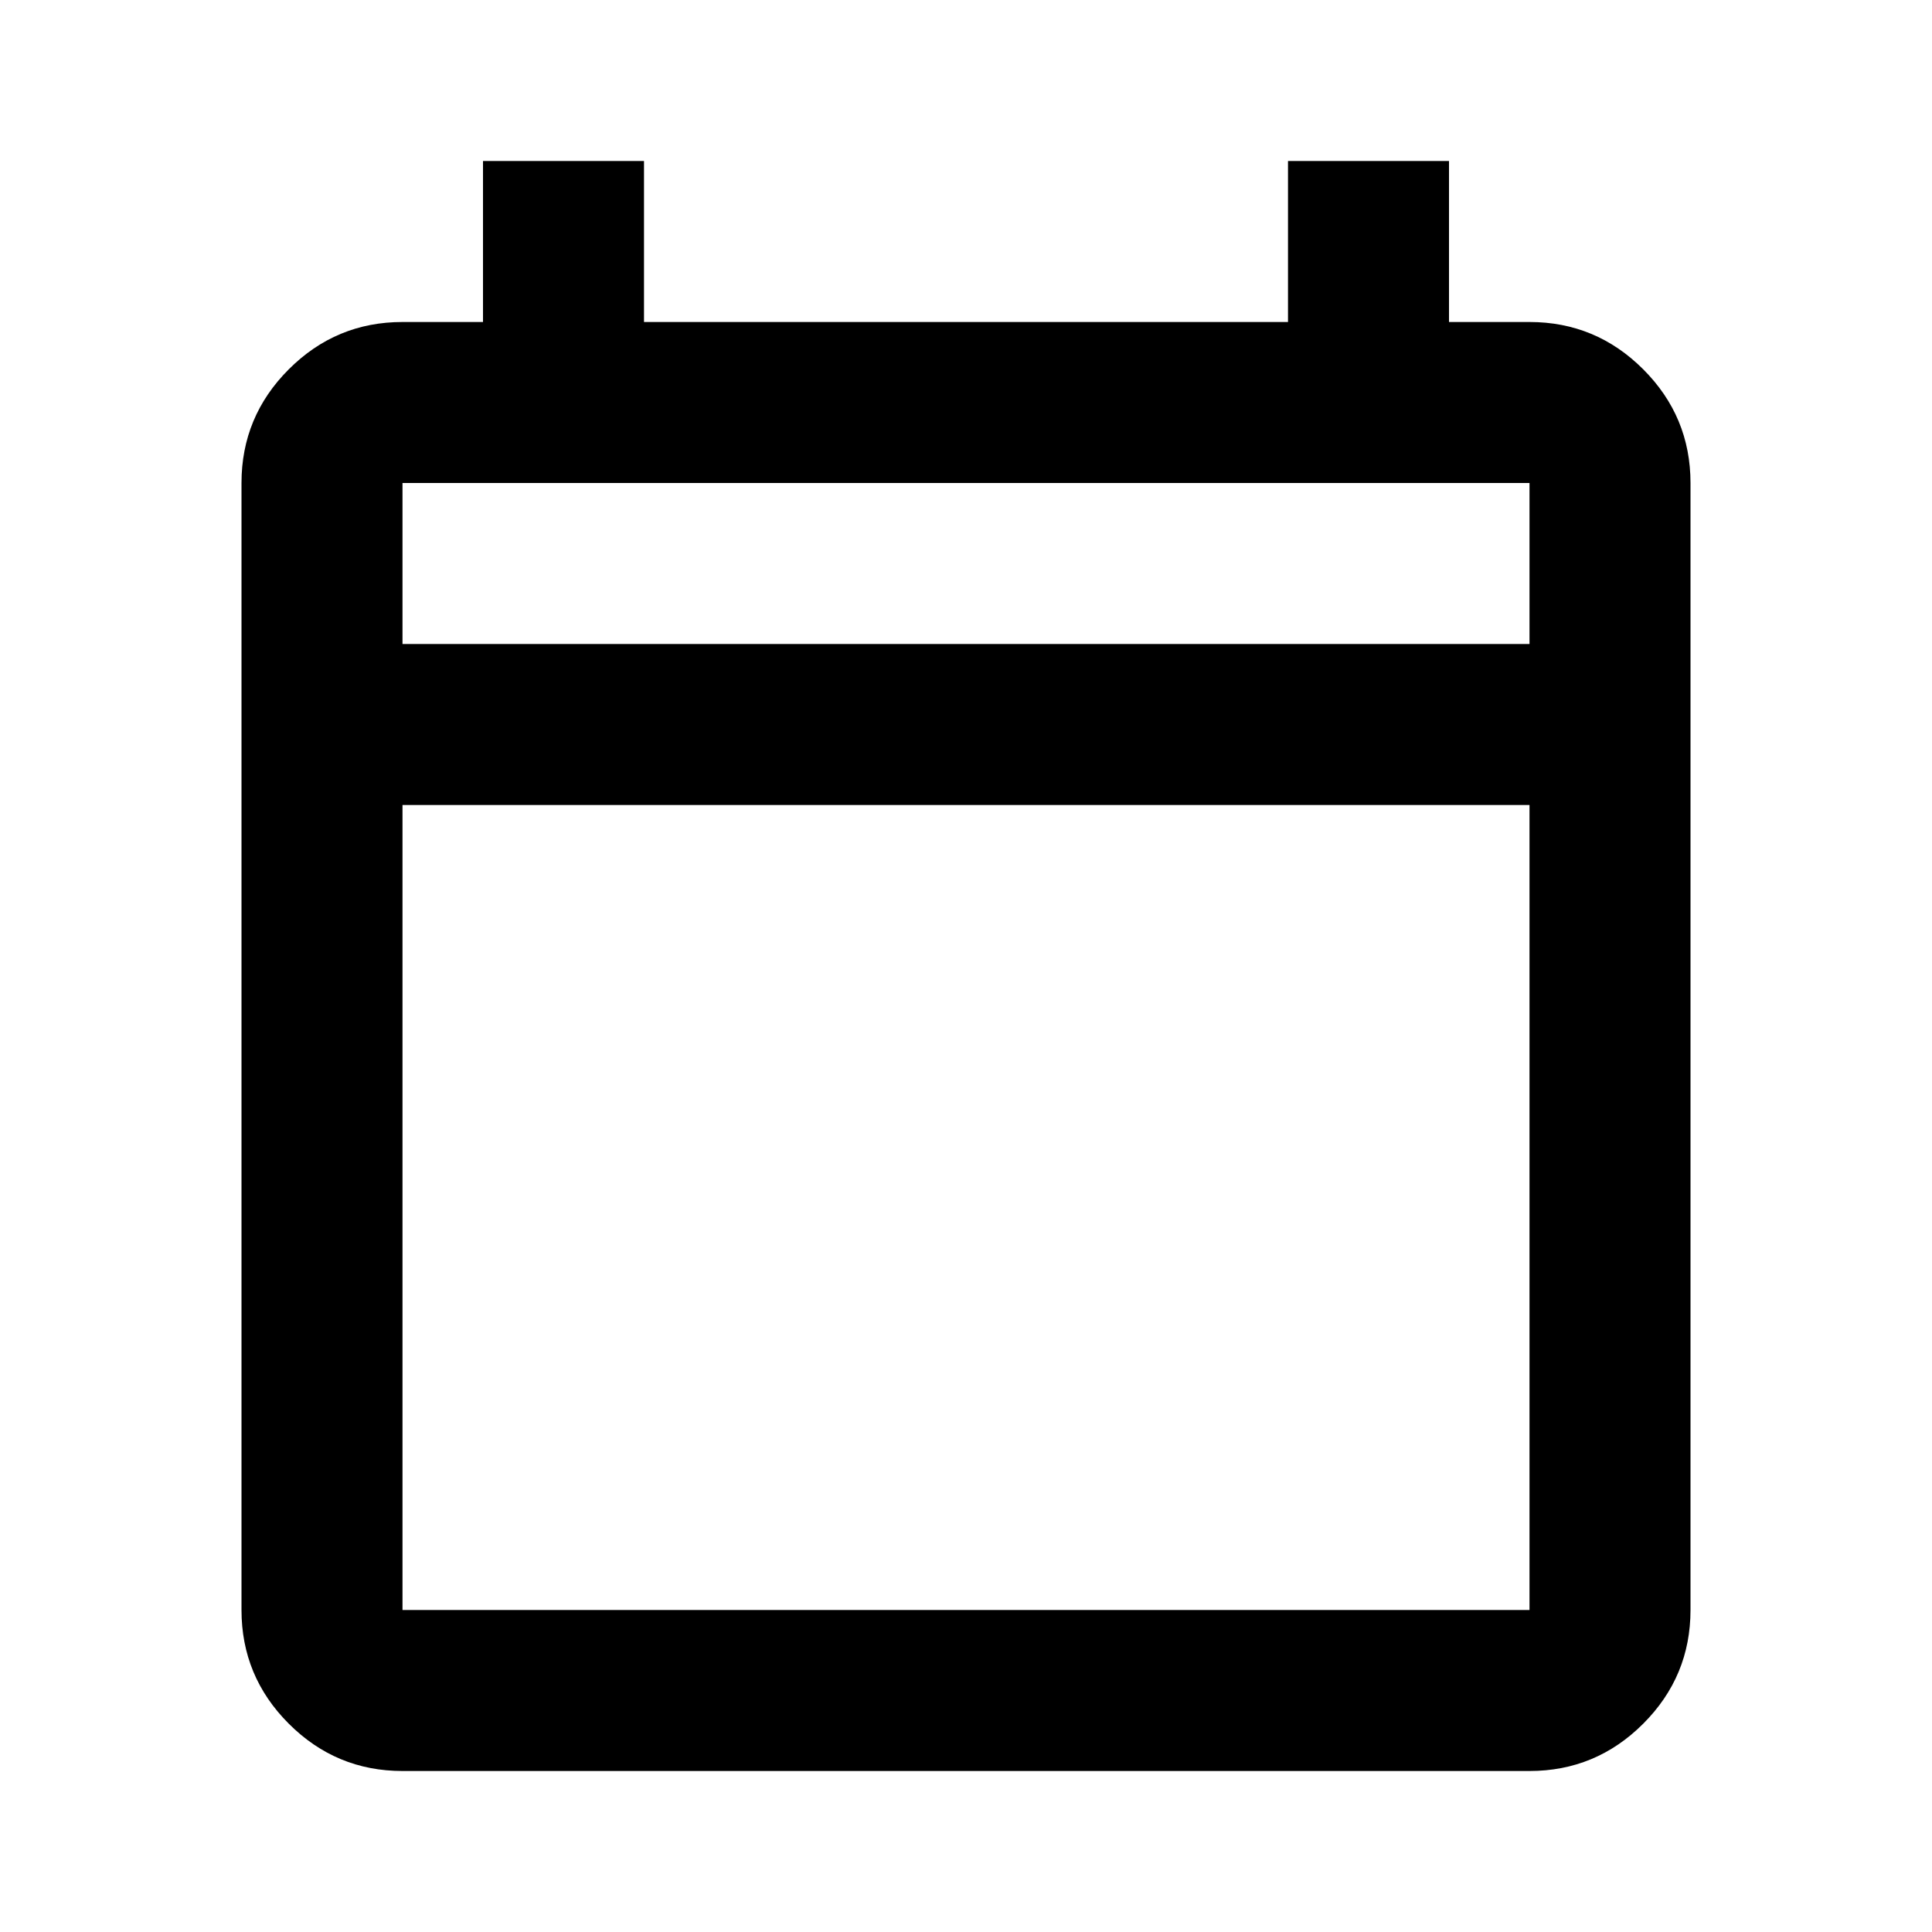
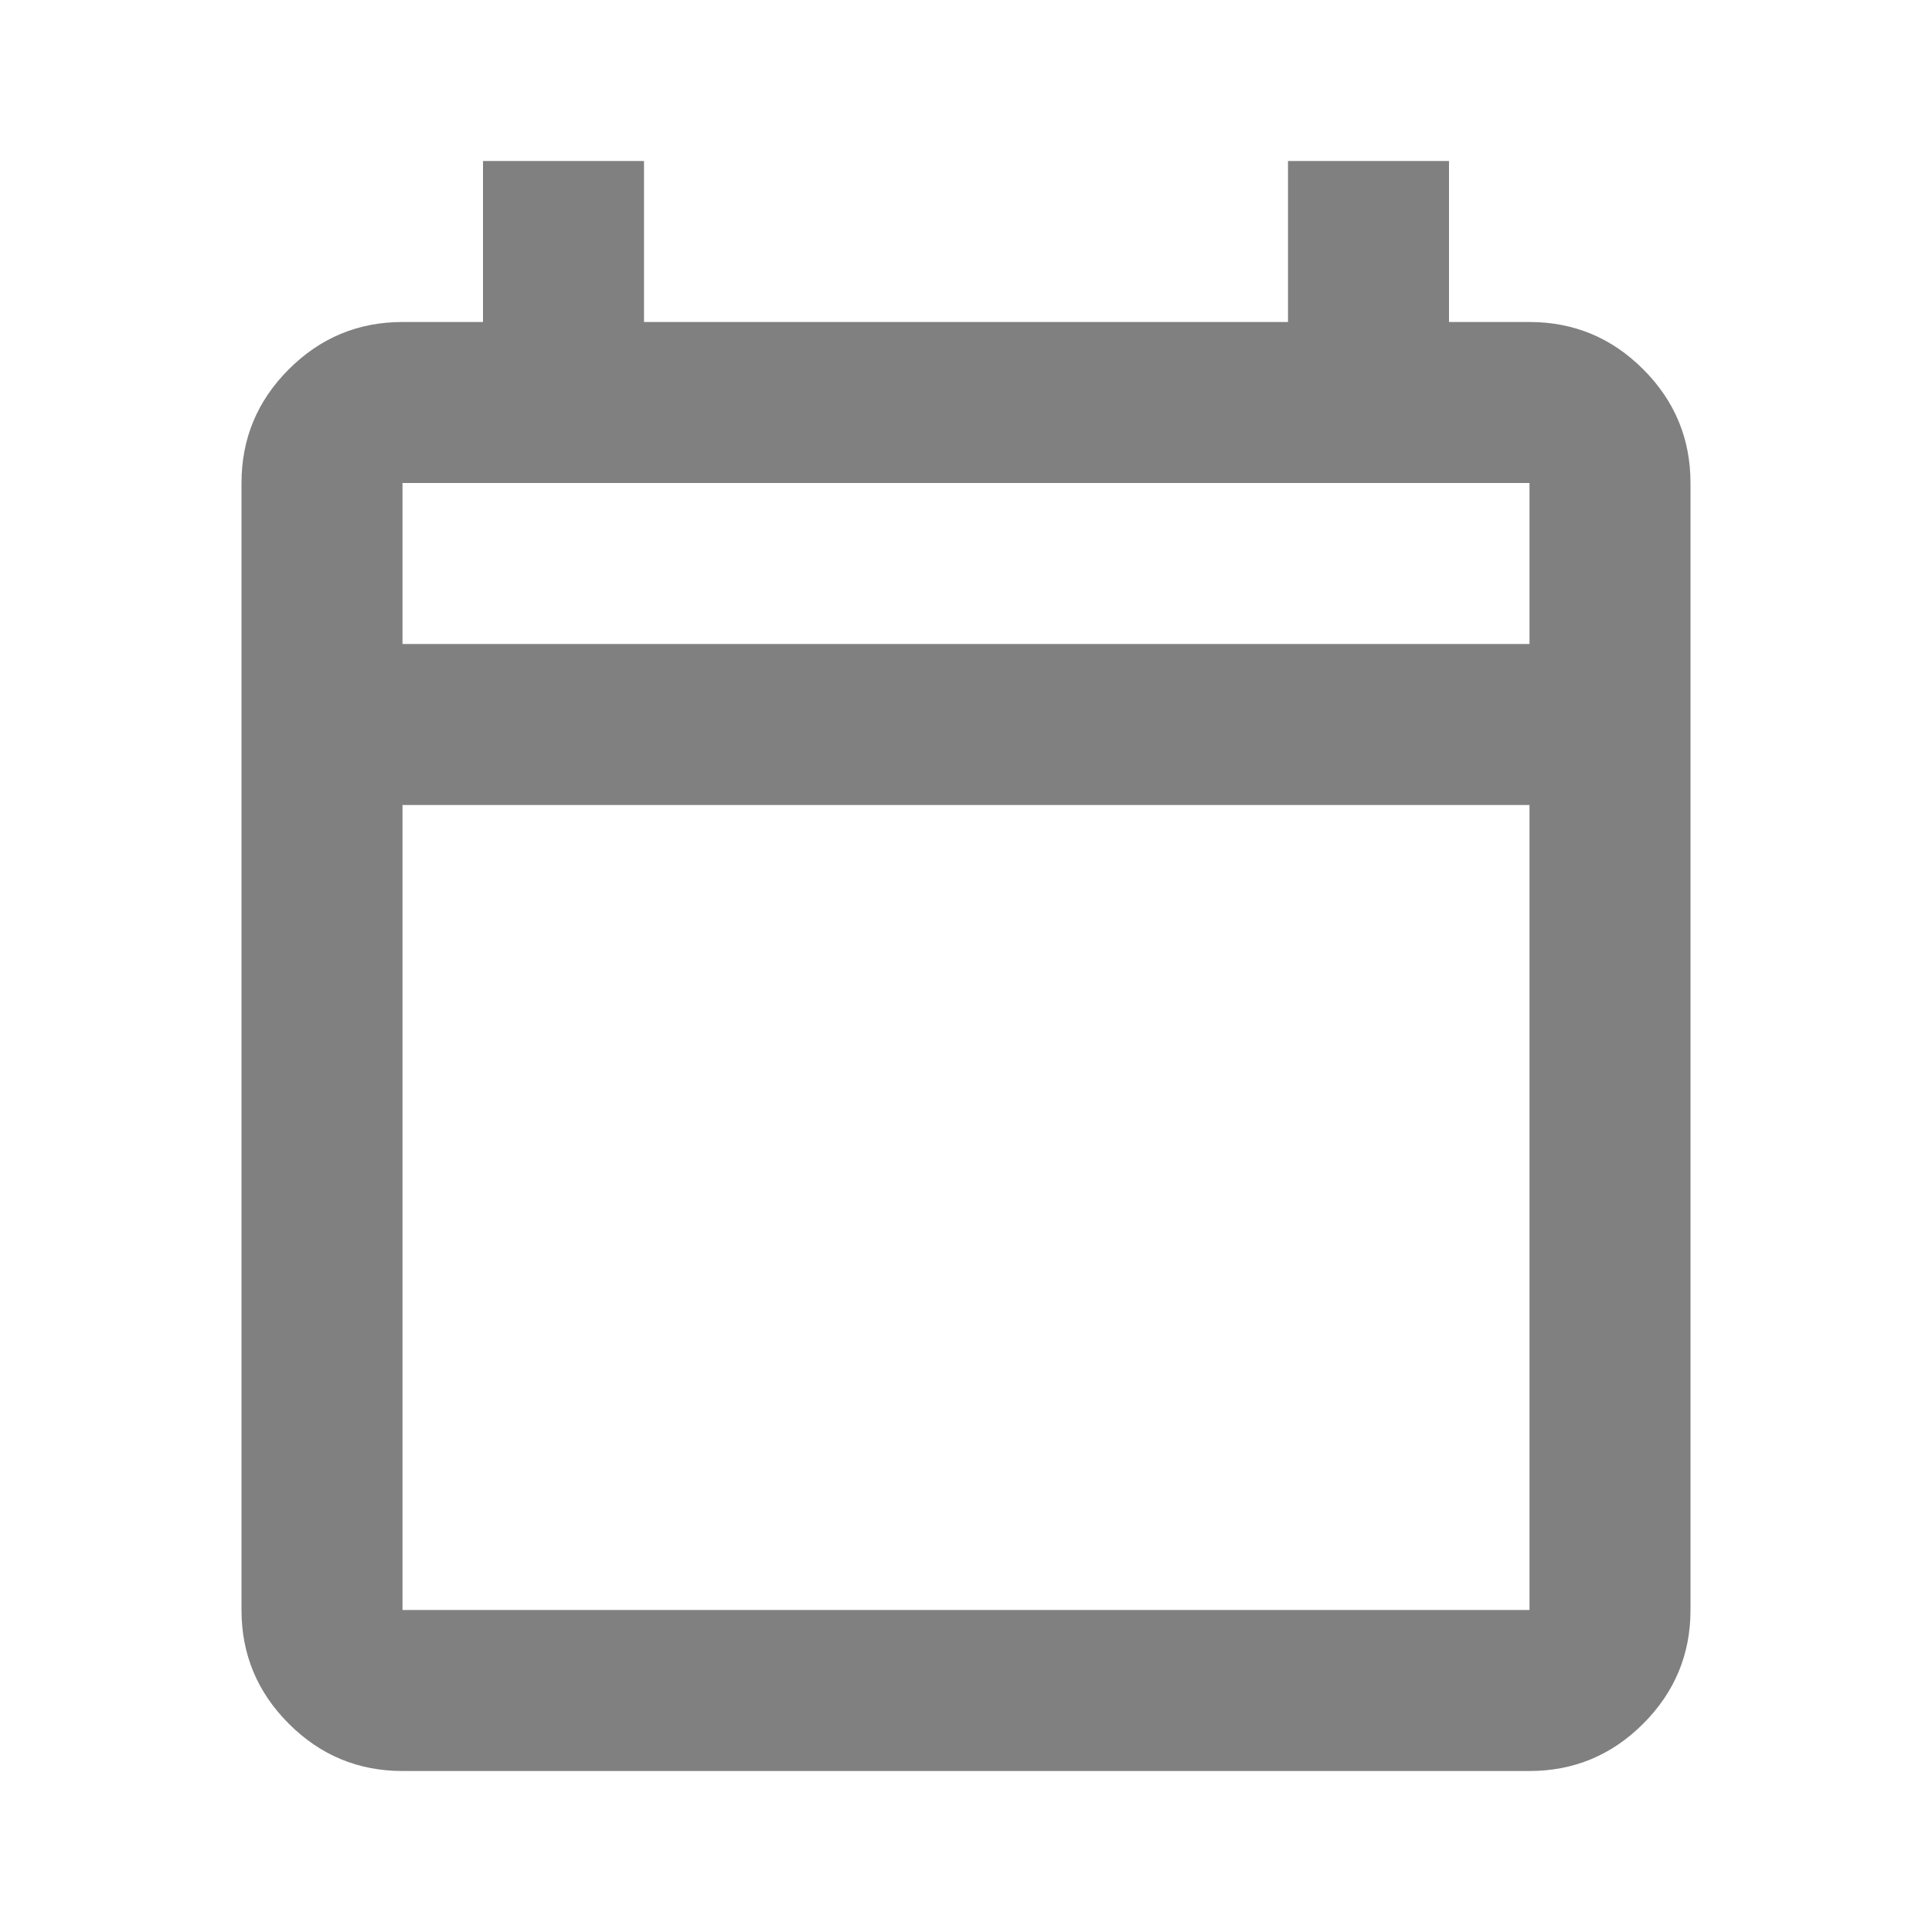
<svg xmlns="http://www.w3.org/2000/svg" height="24" viewBox="0 -960 960 960" width="24">
-   <path d="M200-80q-33 0-56.5-23.5T120-160v-560q0-33 23.5-56.5T200-800h40v-80h80v80h320v-80h80v80h40q33 0 56.5 23.5T840-720v560q0 33-23.5 56.5T760-80H200Zm0-80h560v-400H200v400Zm0-480h560v-80H200v80Zm0 0v-80 80Z" />
+   <path fill="grey" d="M200-80q-33 0-56.5-23.5T120-160v-560q0-33 23.5-56.5T200-800h40v-80h80v80h320v-80h80v80h40q33 0 56.5 23.5T840-720v560q0 33-23.5 56.5T760-80H200Zm0-80h560v-400H200v400Zm0-480h560v-80H200v80Zm0 0v-80 80Z" />
</svg>
